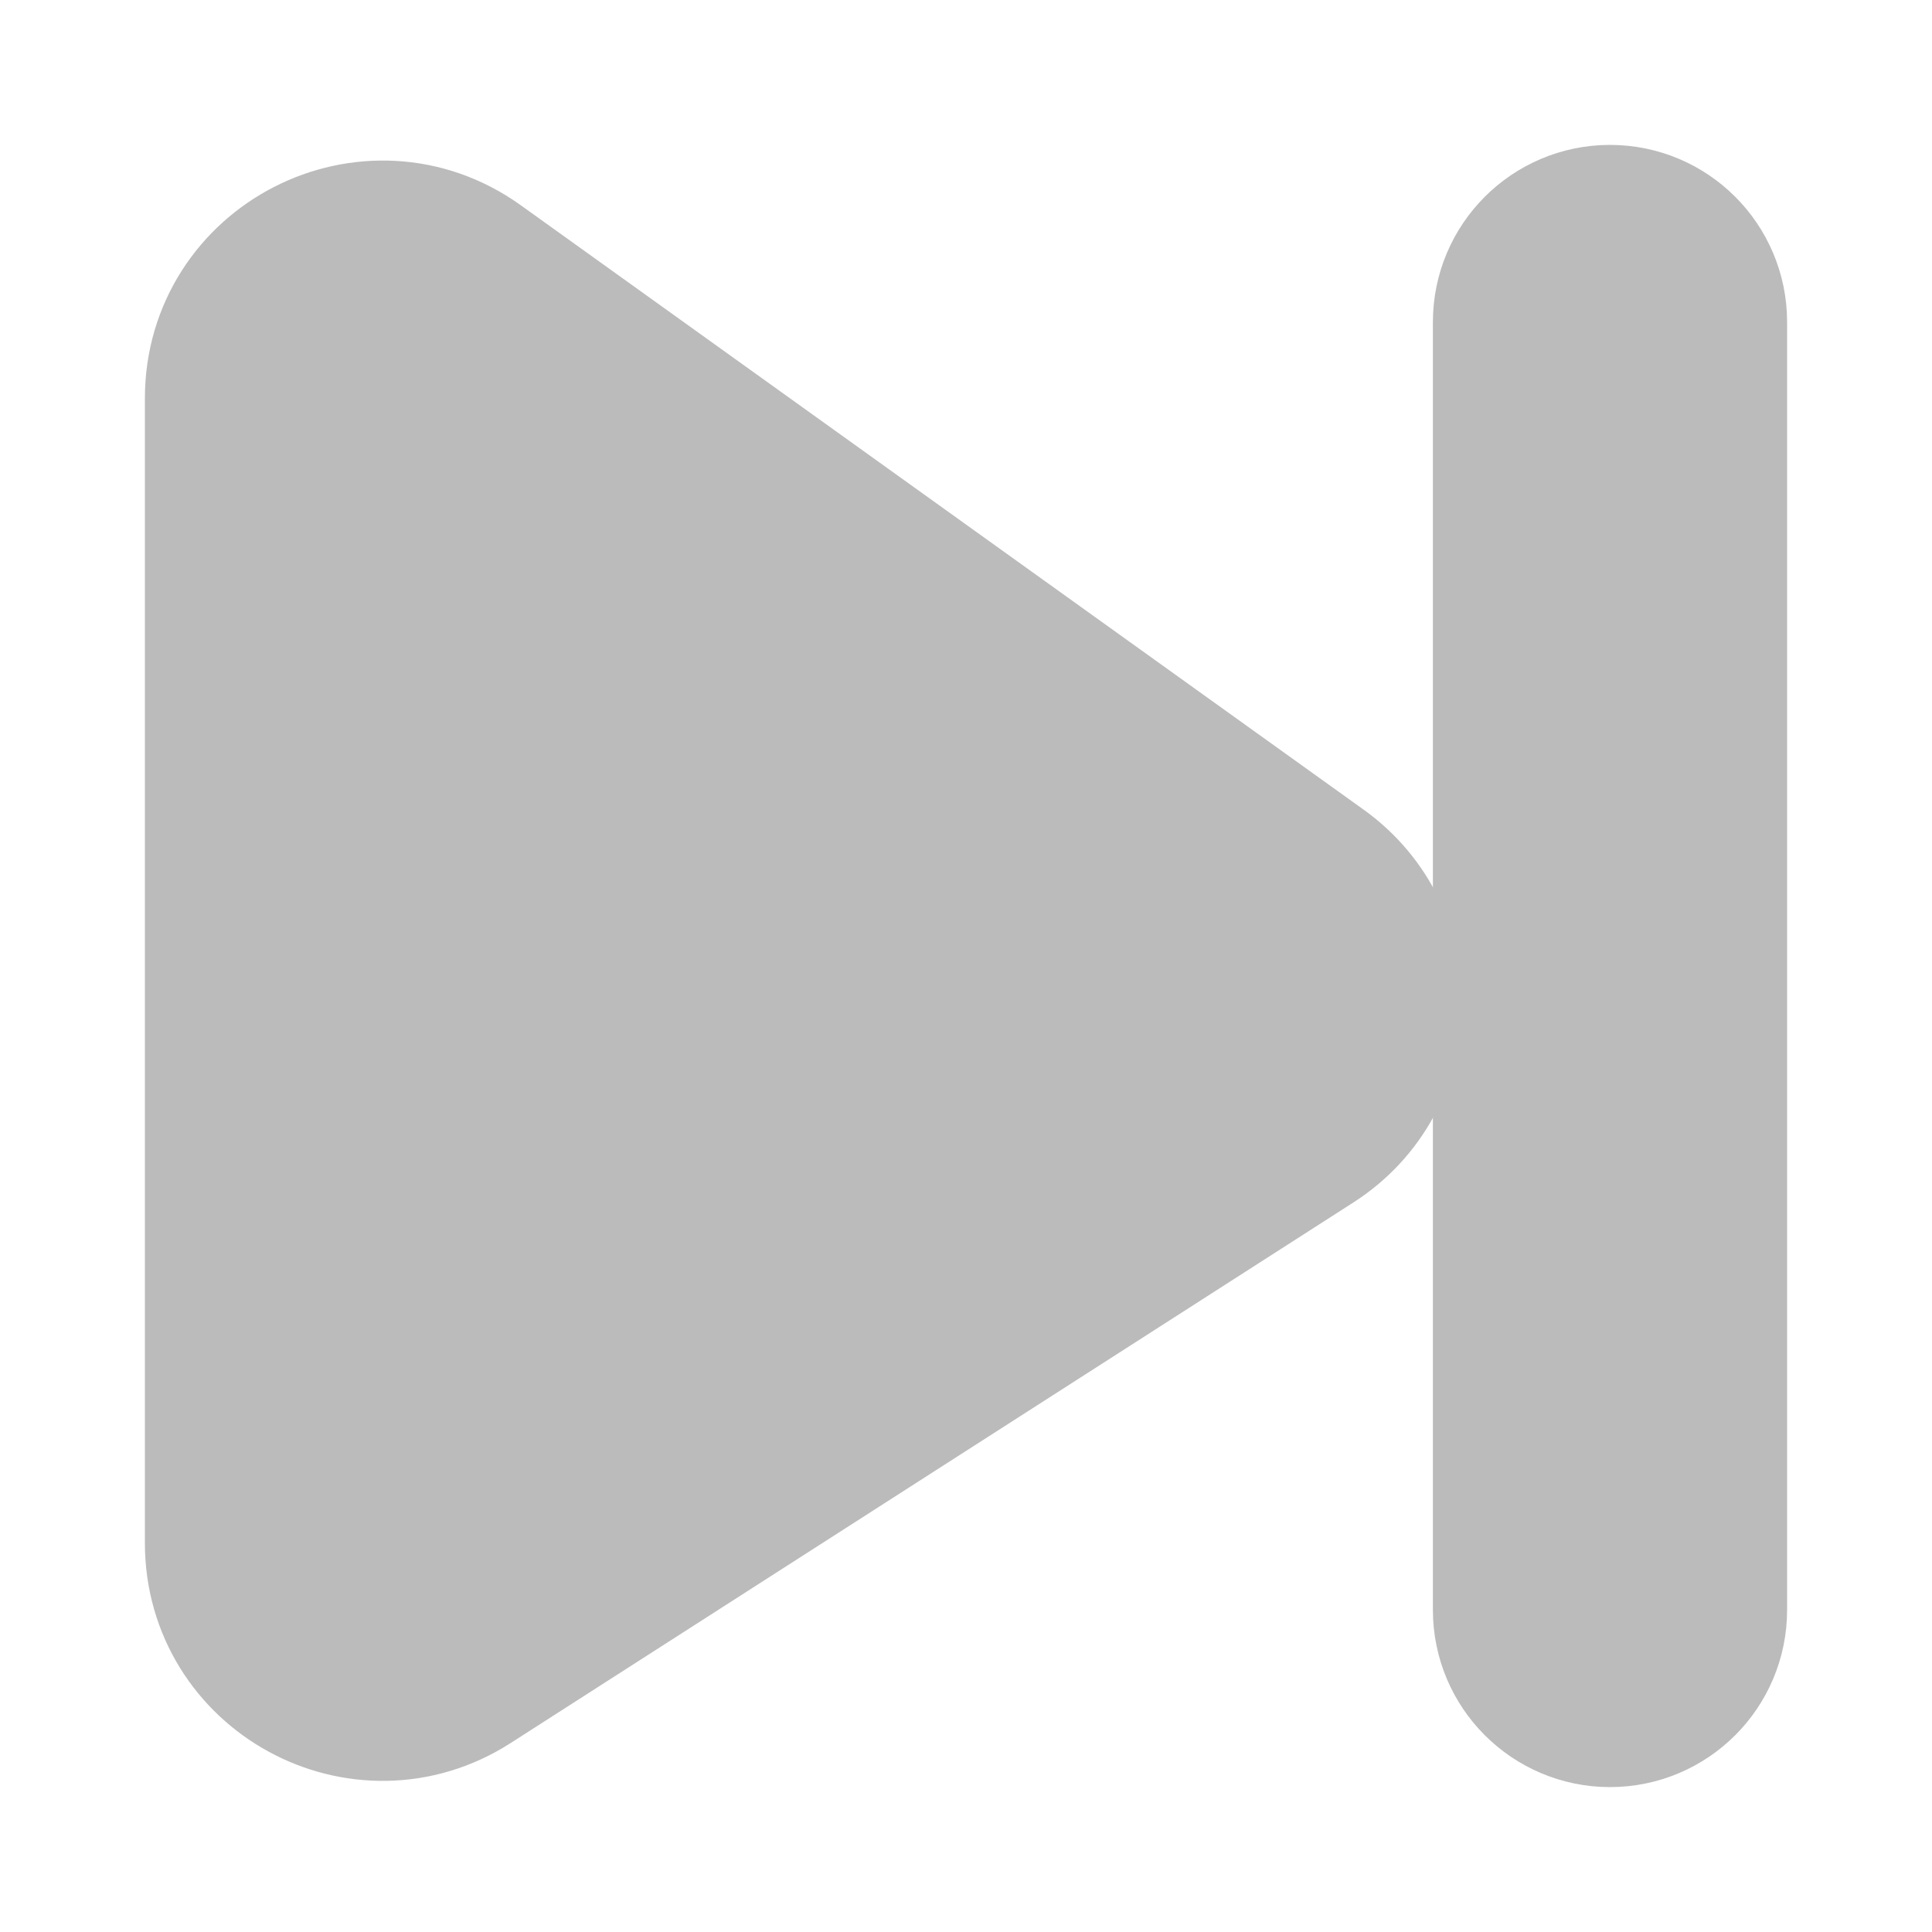
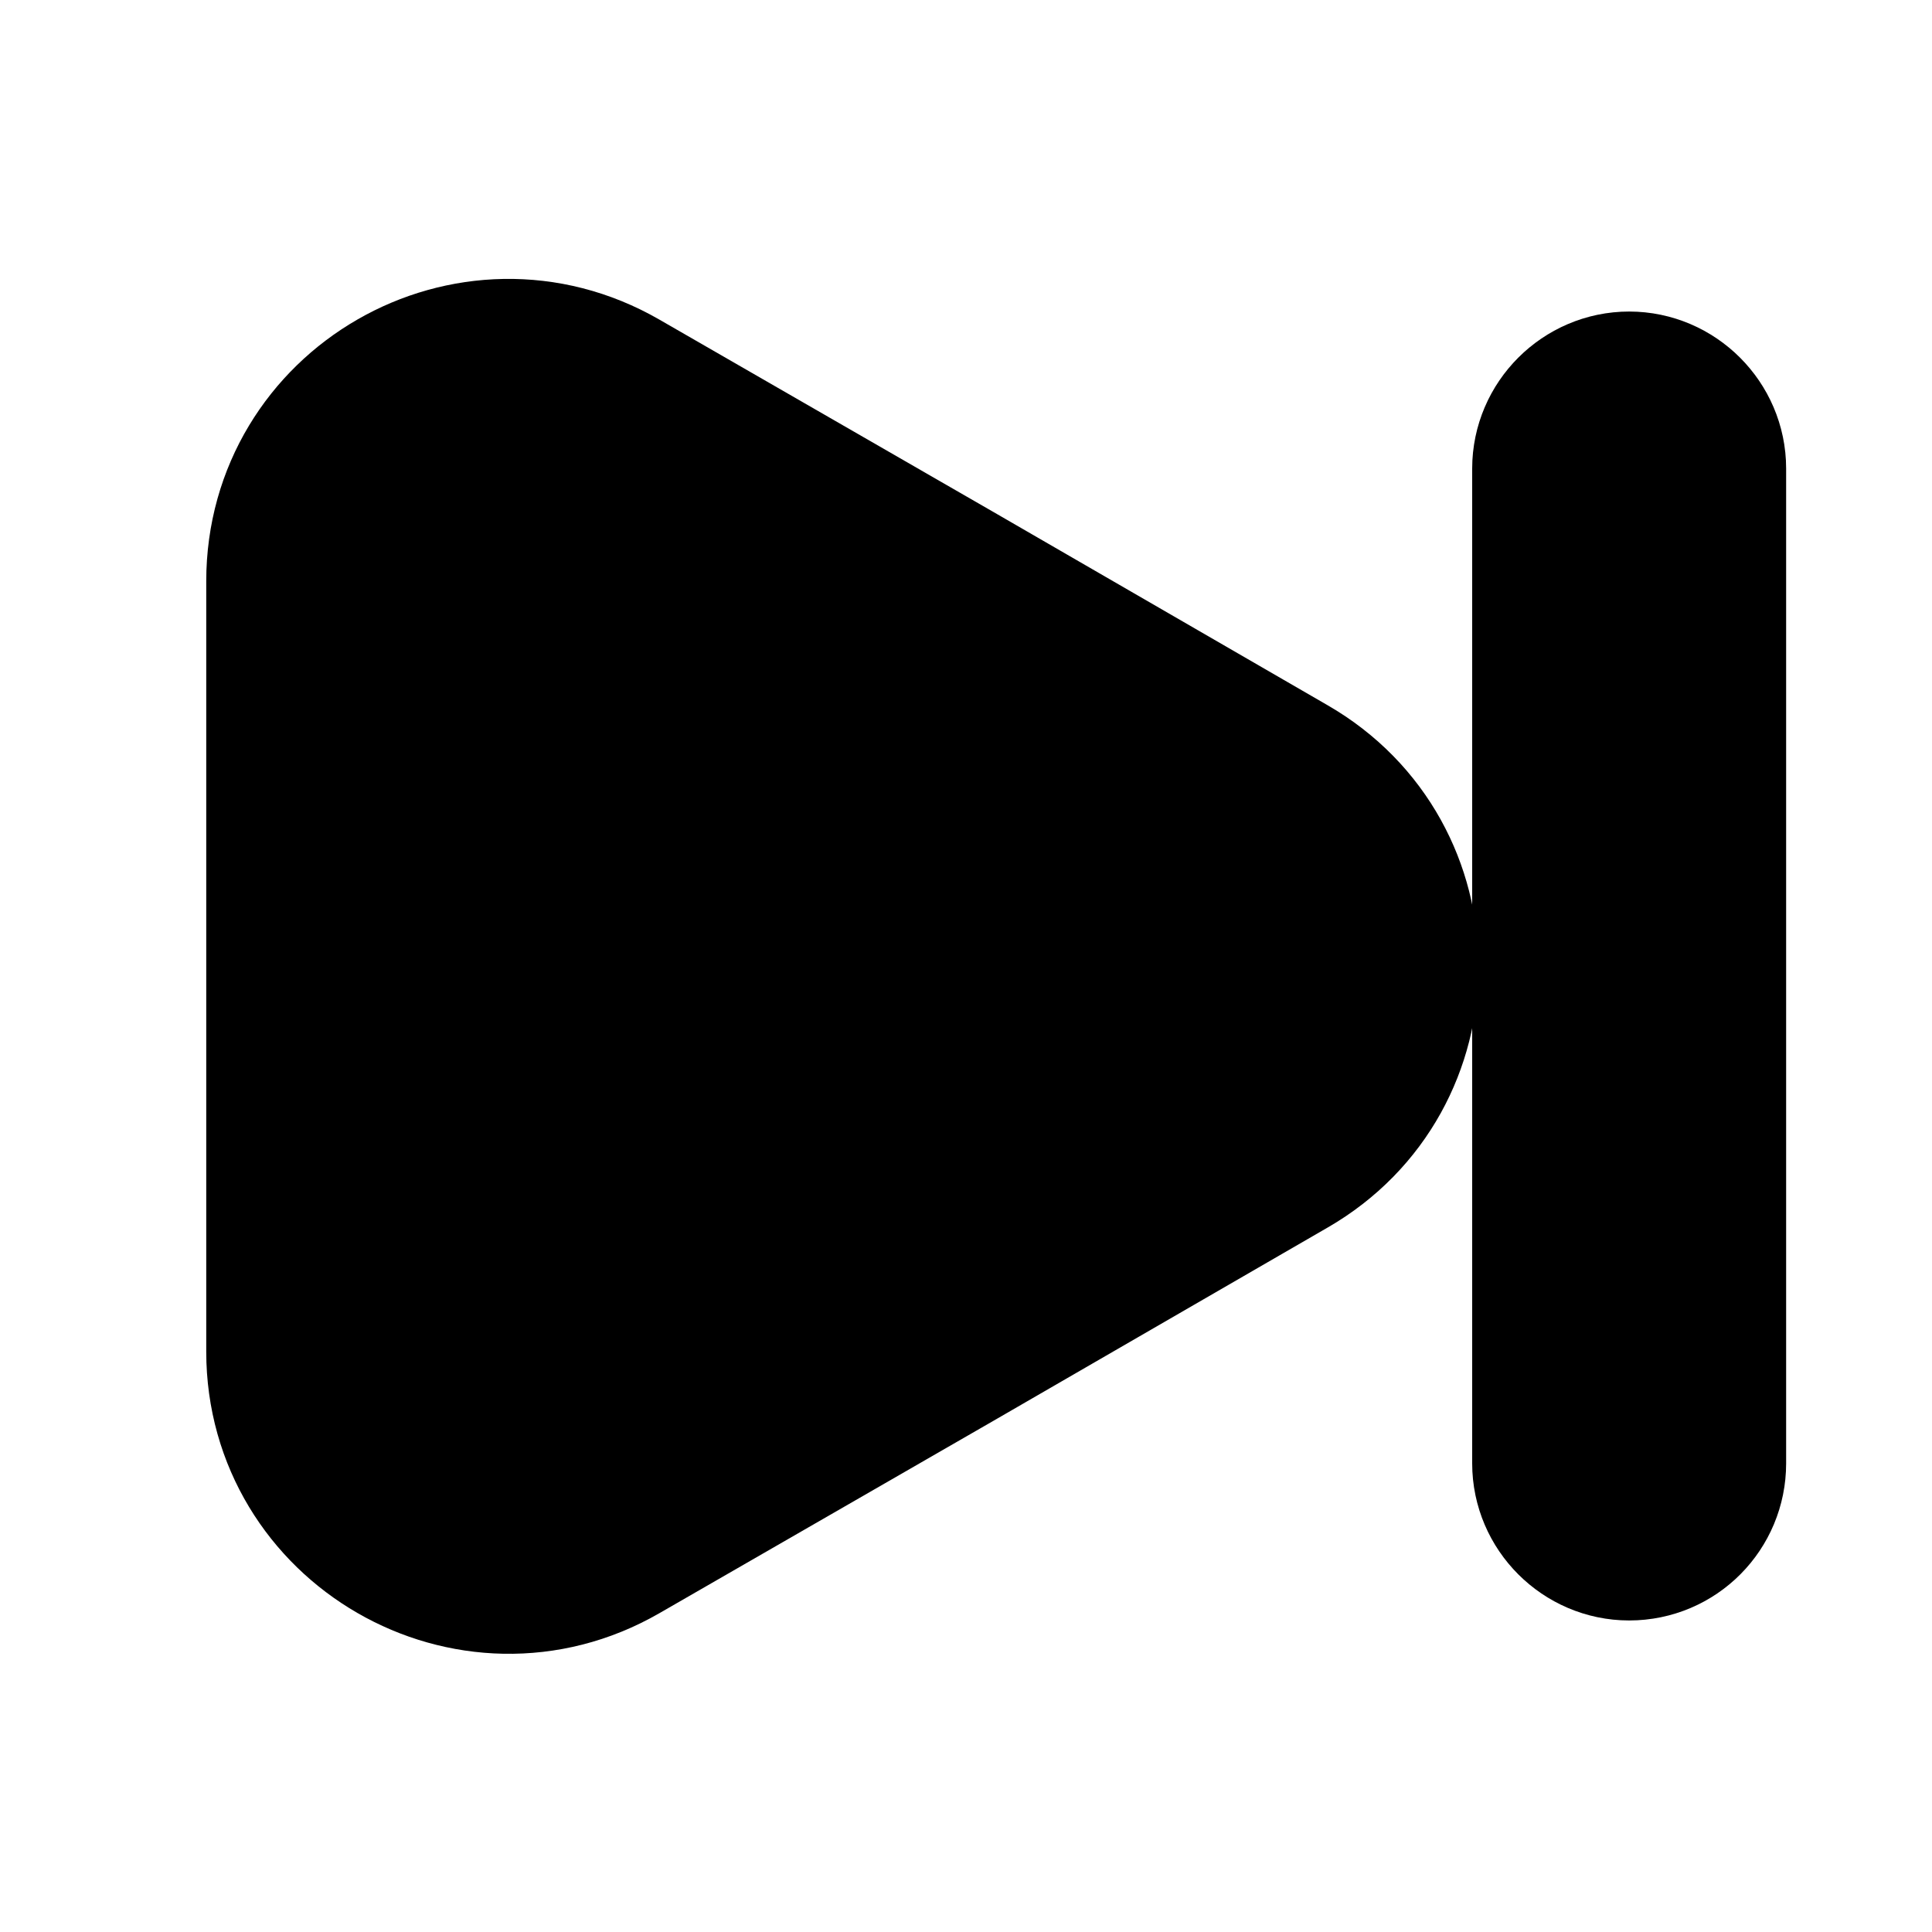
- <svg xmlns="http://www.w3.org/2000/svg" width="800px" height="800px" viewBox="0 0 24 24" fill="none" stroke="#bbb" stroke-width="2.4" transform="rotate(0)">
+ <svg xmlns="http://www.w3.org/2000/svg" width="800px" height="800px" viewBox="0 0 24 24" fill="none" stroke="#000000" stroke-width="2.4">
  <g id="SVGRepo_bgCarrier" stroke-width="0" />
-   <g id="SVGRepo_tracerCarrier" stroke-linecap="round" stroke-linejoin="round" stroke="#CCCCCC" stroke-width="0.192" />
+   <g id="SVGRepo_tracerCarrier" stroke-linecap="round" stroke-linejoin="round" />
  <g id="SVGRepo_iconCarrier">
-     <path d="M21 4C21 3.448 20.552 3 20 3C19.448 3 19 3.448 19 4V20C19 20.552 19.448 21 20 21C20.552 21 21 20.552 21 20V4Z" fill="#bbbbbb" />
-     <path d="M3 4.947C3 3.523 4.612 2.695 5.77 3.525L16.239 11.032C17.244 11.752 17.205 13.259 16.165 13.927L5.695 20.643C4.53 21.39 3 20.554 3 19.17V4.947Z" fill="#bbbbbb" />
+     <path d="M3.762 7.22V16.79C3.762 18.75 5.892 19.98 7.592 19L11.742 16.61L15.892 14.21C17.592 13.23 17.592 10.78 15.892 9.8L11.742 7.4L7.592 5.01C5.892 4.03 3.762 5.25 3.762 7.22Z" fill="#000" />
+     <path d="M20.238 18.93C19.828 18.93 19.488 18.59 19.488 18.18V5.82C19.488 5.41 19.828 5.07 20.238 5.07C20.648 5.07 20.988 5.41 20.988 5.82V18.18C20.988 18.59 20.658 18.93 20.238 18.93Z" fill="#000" />
  </g>
</svg>
